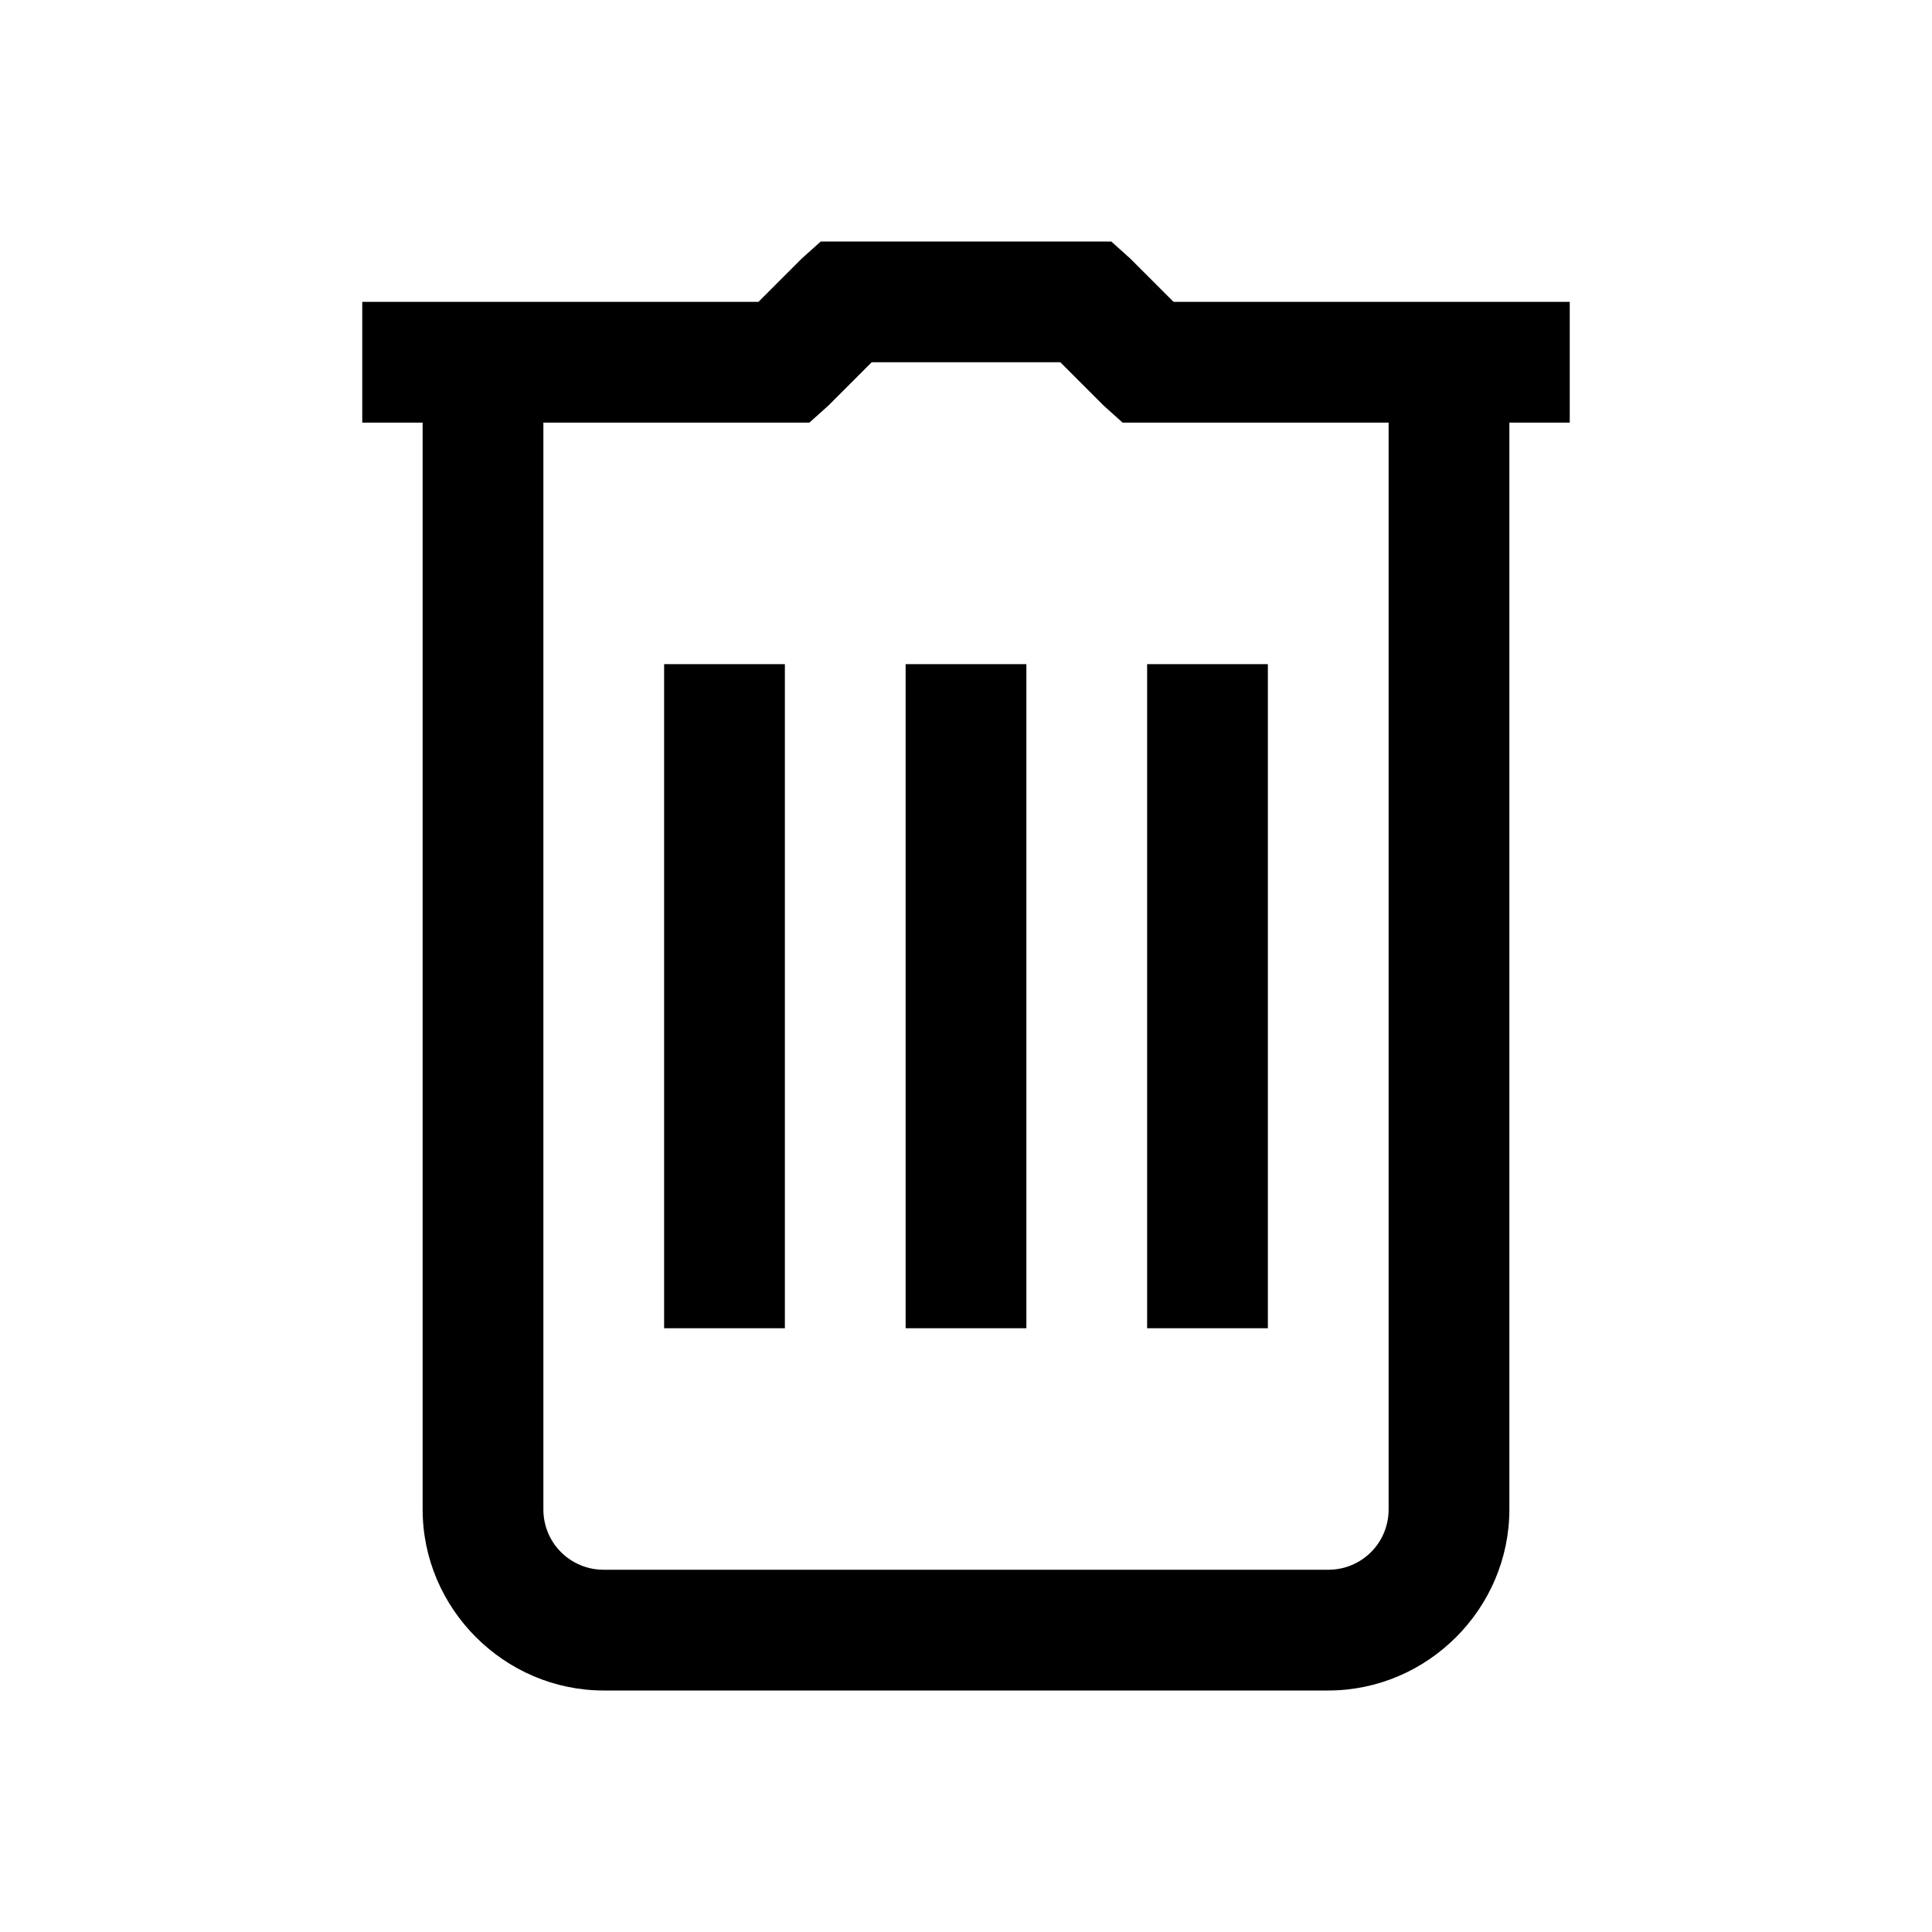
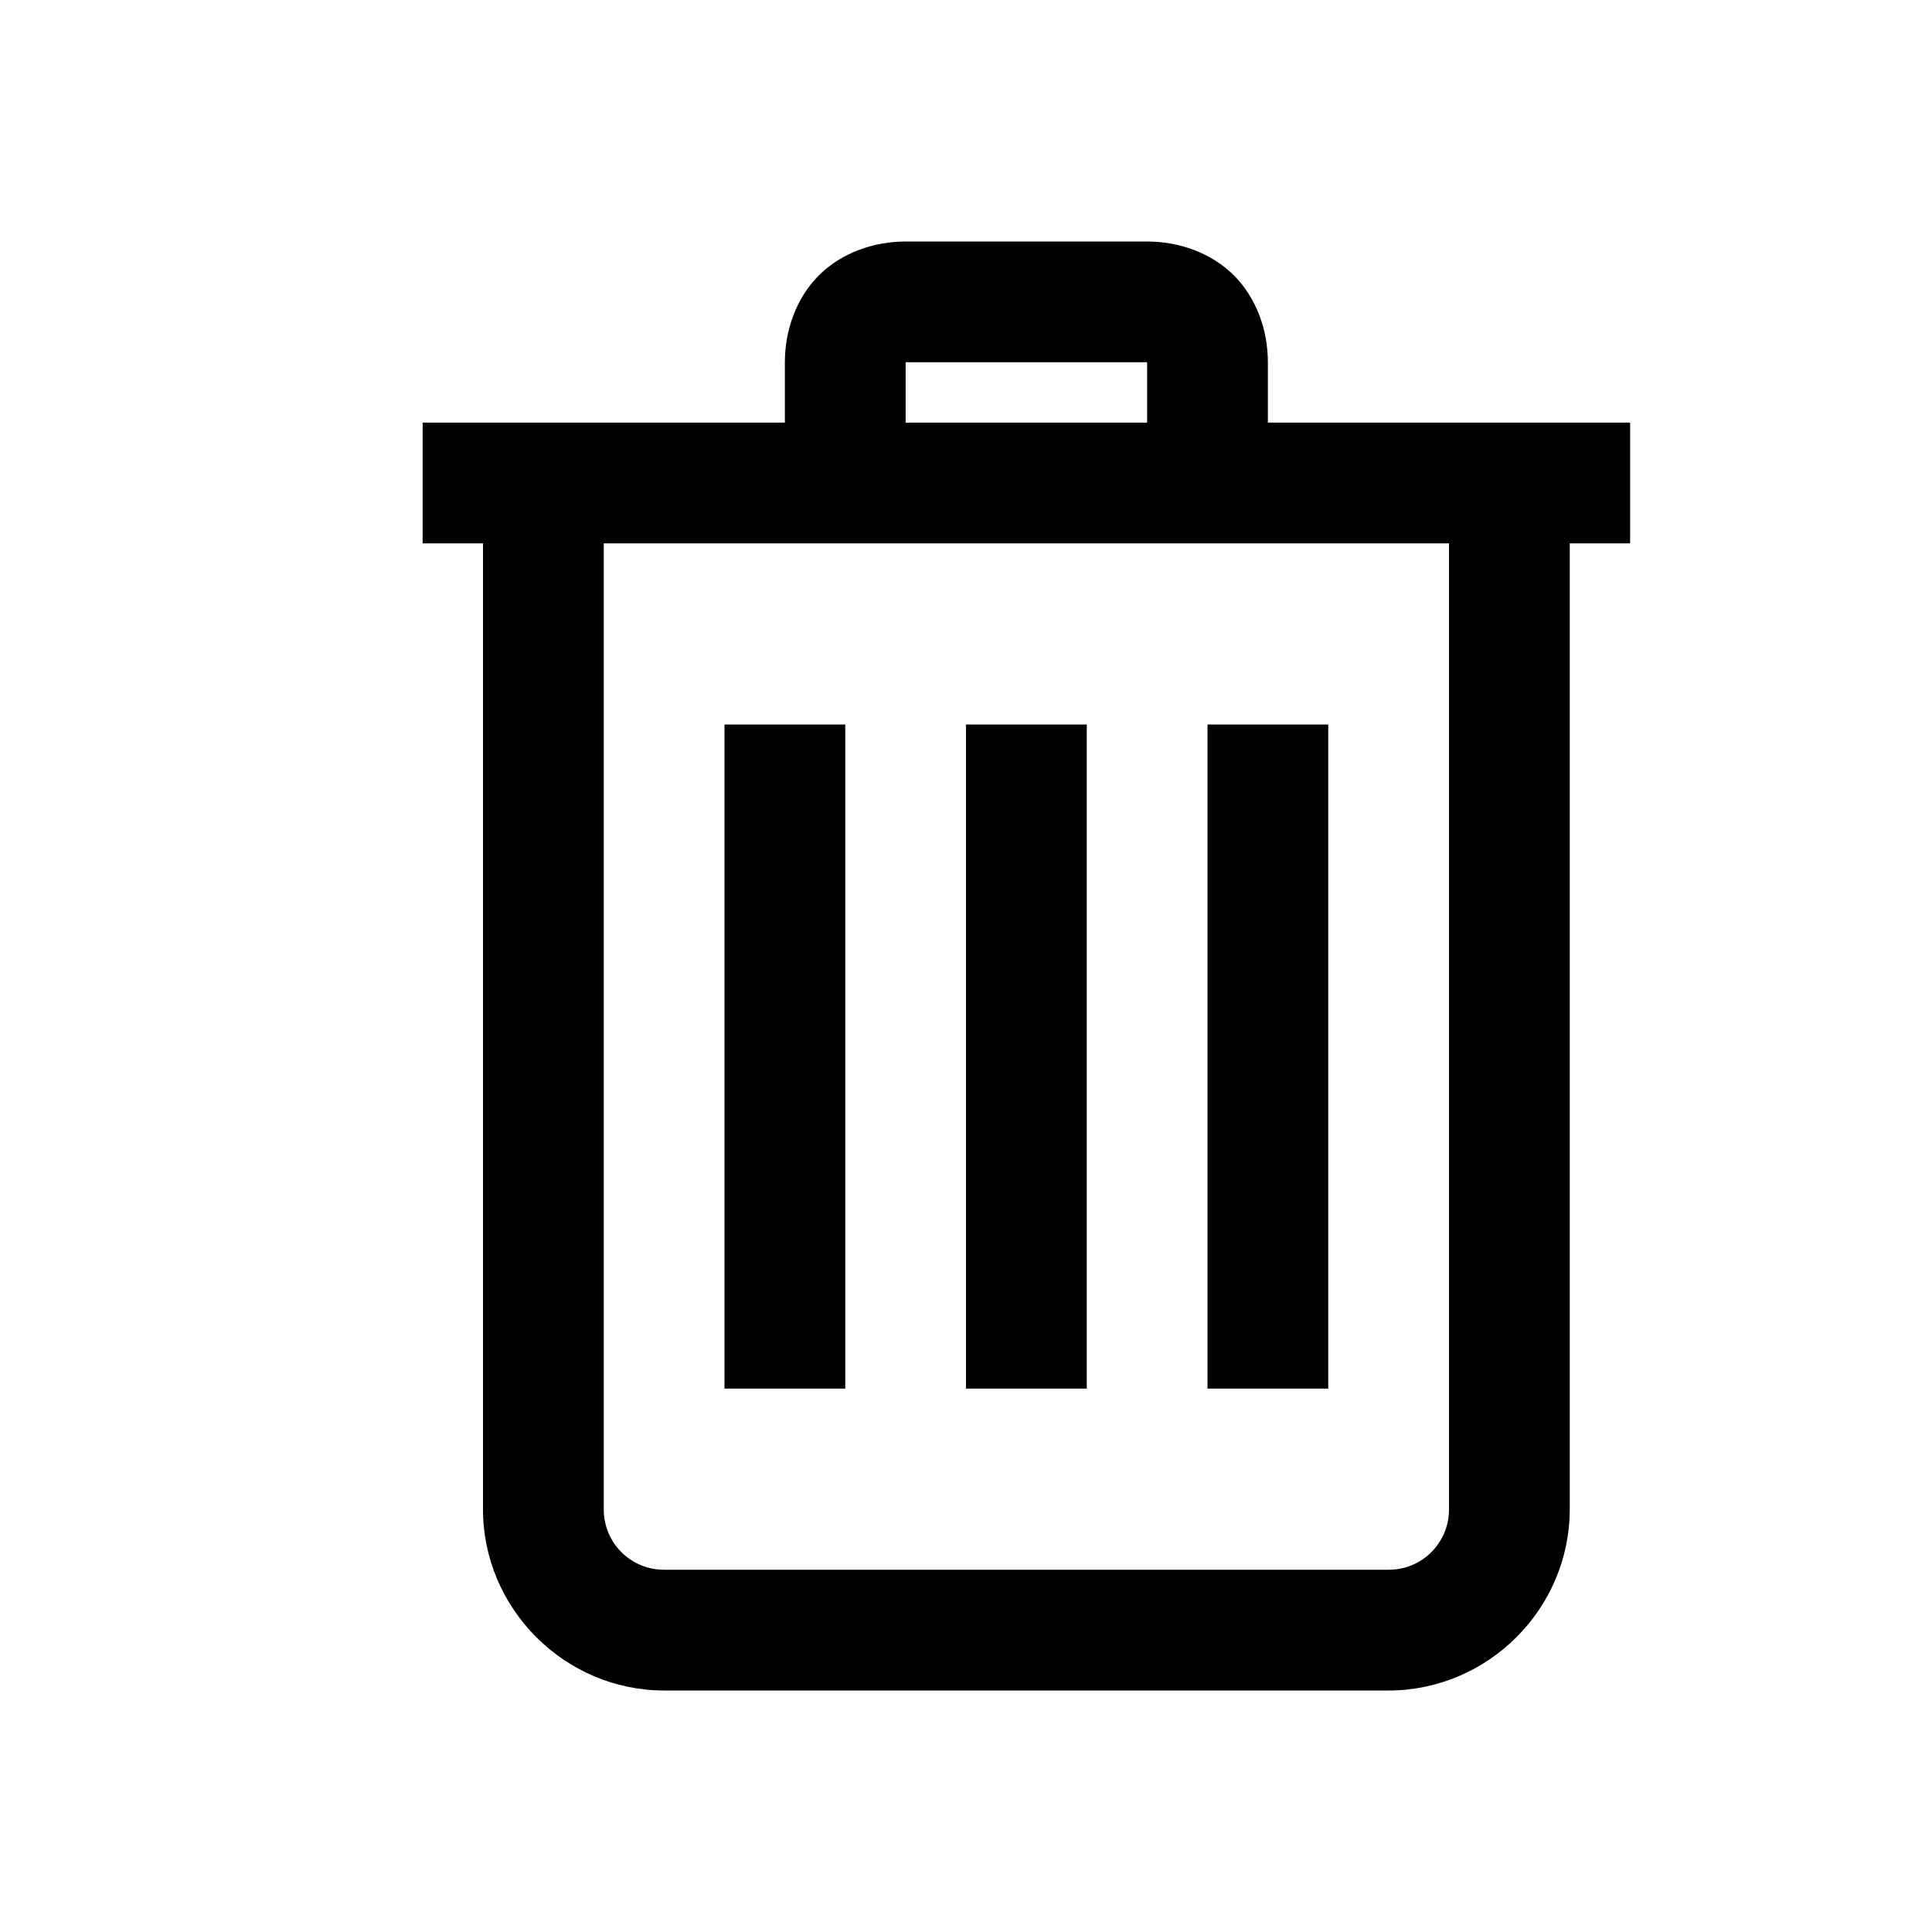
- <svg xmlns="http://www.w3.org/2000/svg" viewBox="0 0 32 32" version="1.1" width="32px" height="32px">
+ <svg xmlns="http://www.w3.org/2000/svg" viewBox="0 0 32 32" version="1.1" width="64px" height="64px">
  <g id="surface1">
-     <path style=" " d="M 13.594 4 L 13.281 4.281 L 12.562 5 L 6 5 L 6 7 L 7 7 L 7 25 C 7 26.645 8.355 28 10 28 L 22 28 C 23.645 28 25 26.645 25 25 L 25 7 L 26 7 L 26 5 L 19.438 5 L 18.719 4.281 L 18.406 4 Z M 14.438 6 L 17.562 6 L 18.281 6.719 L 18.594 7 L 23 7 L 23 25 C 23 25.555 22.555 26 22 26 L 10 26 C 9.445 26 9 25.555 9 25 L 9 7 L 13.406 7 L 13.719 6.719 Z M 11 11 L 11 22 L 13 22 L 13 11 Z M 15 11 L 15 22 L 17 22 L 17 11 Z M 19 11 L 19 22 L 21 22 L 21 11 Z " />
+     <path style=" " d="M 15 4 C 14.477 4 13.941 4.184 13.562 4.562 C 13.184 4.941 13 5.477 13 6 L 13 7 L 7 7 L 7 9 L 8 9 L 8 25 C 8 26.645 9.355 28 11 28 L 23 28 C 24.645 28 26 26.645 26 25 L 26 9 L 27 9 L 27 7 L 21 7 L 21 6 C 21 5.477 20.816 4.941 20.438 4.562 C 20.059 4.184 19.523 4 19 4 Z M 15 6 L 19 6 L 19 7 L 15 7 Z M 10 9 L 24 9 L 24 25 C 24 25.555 23.555 26 23 26 L 11 26 C 10.445 26 10 25.555 10 25 Z M 12 12 L 12 23 L 14 23 L 14 12 Z M 16 12 L 16 23 L 18 23 L 18 12 Z M 20 12 L 20 23 L 22 23 L 22 12 Z " />
  </g>
</svg>
